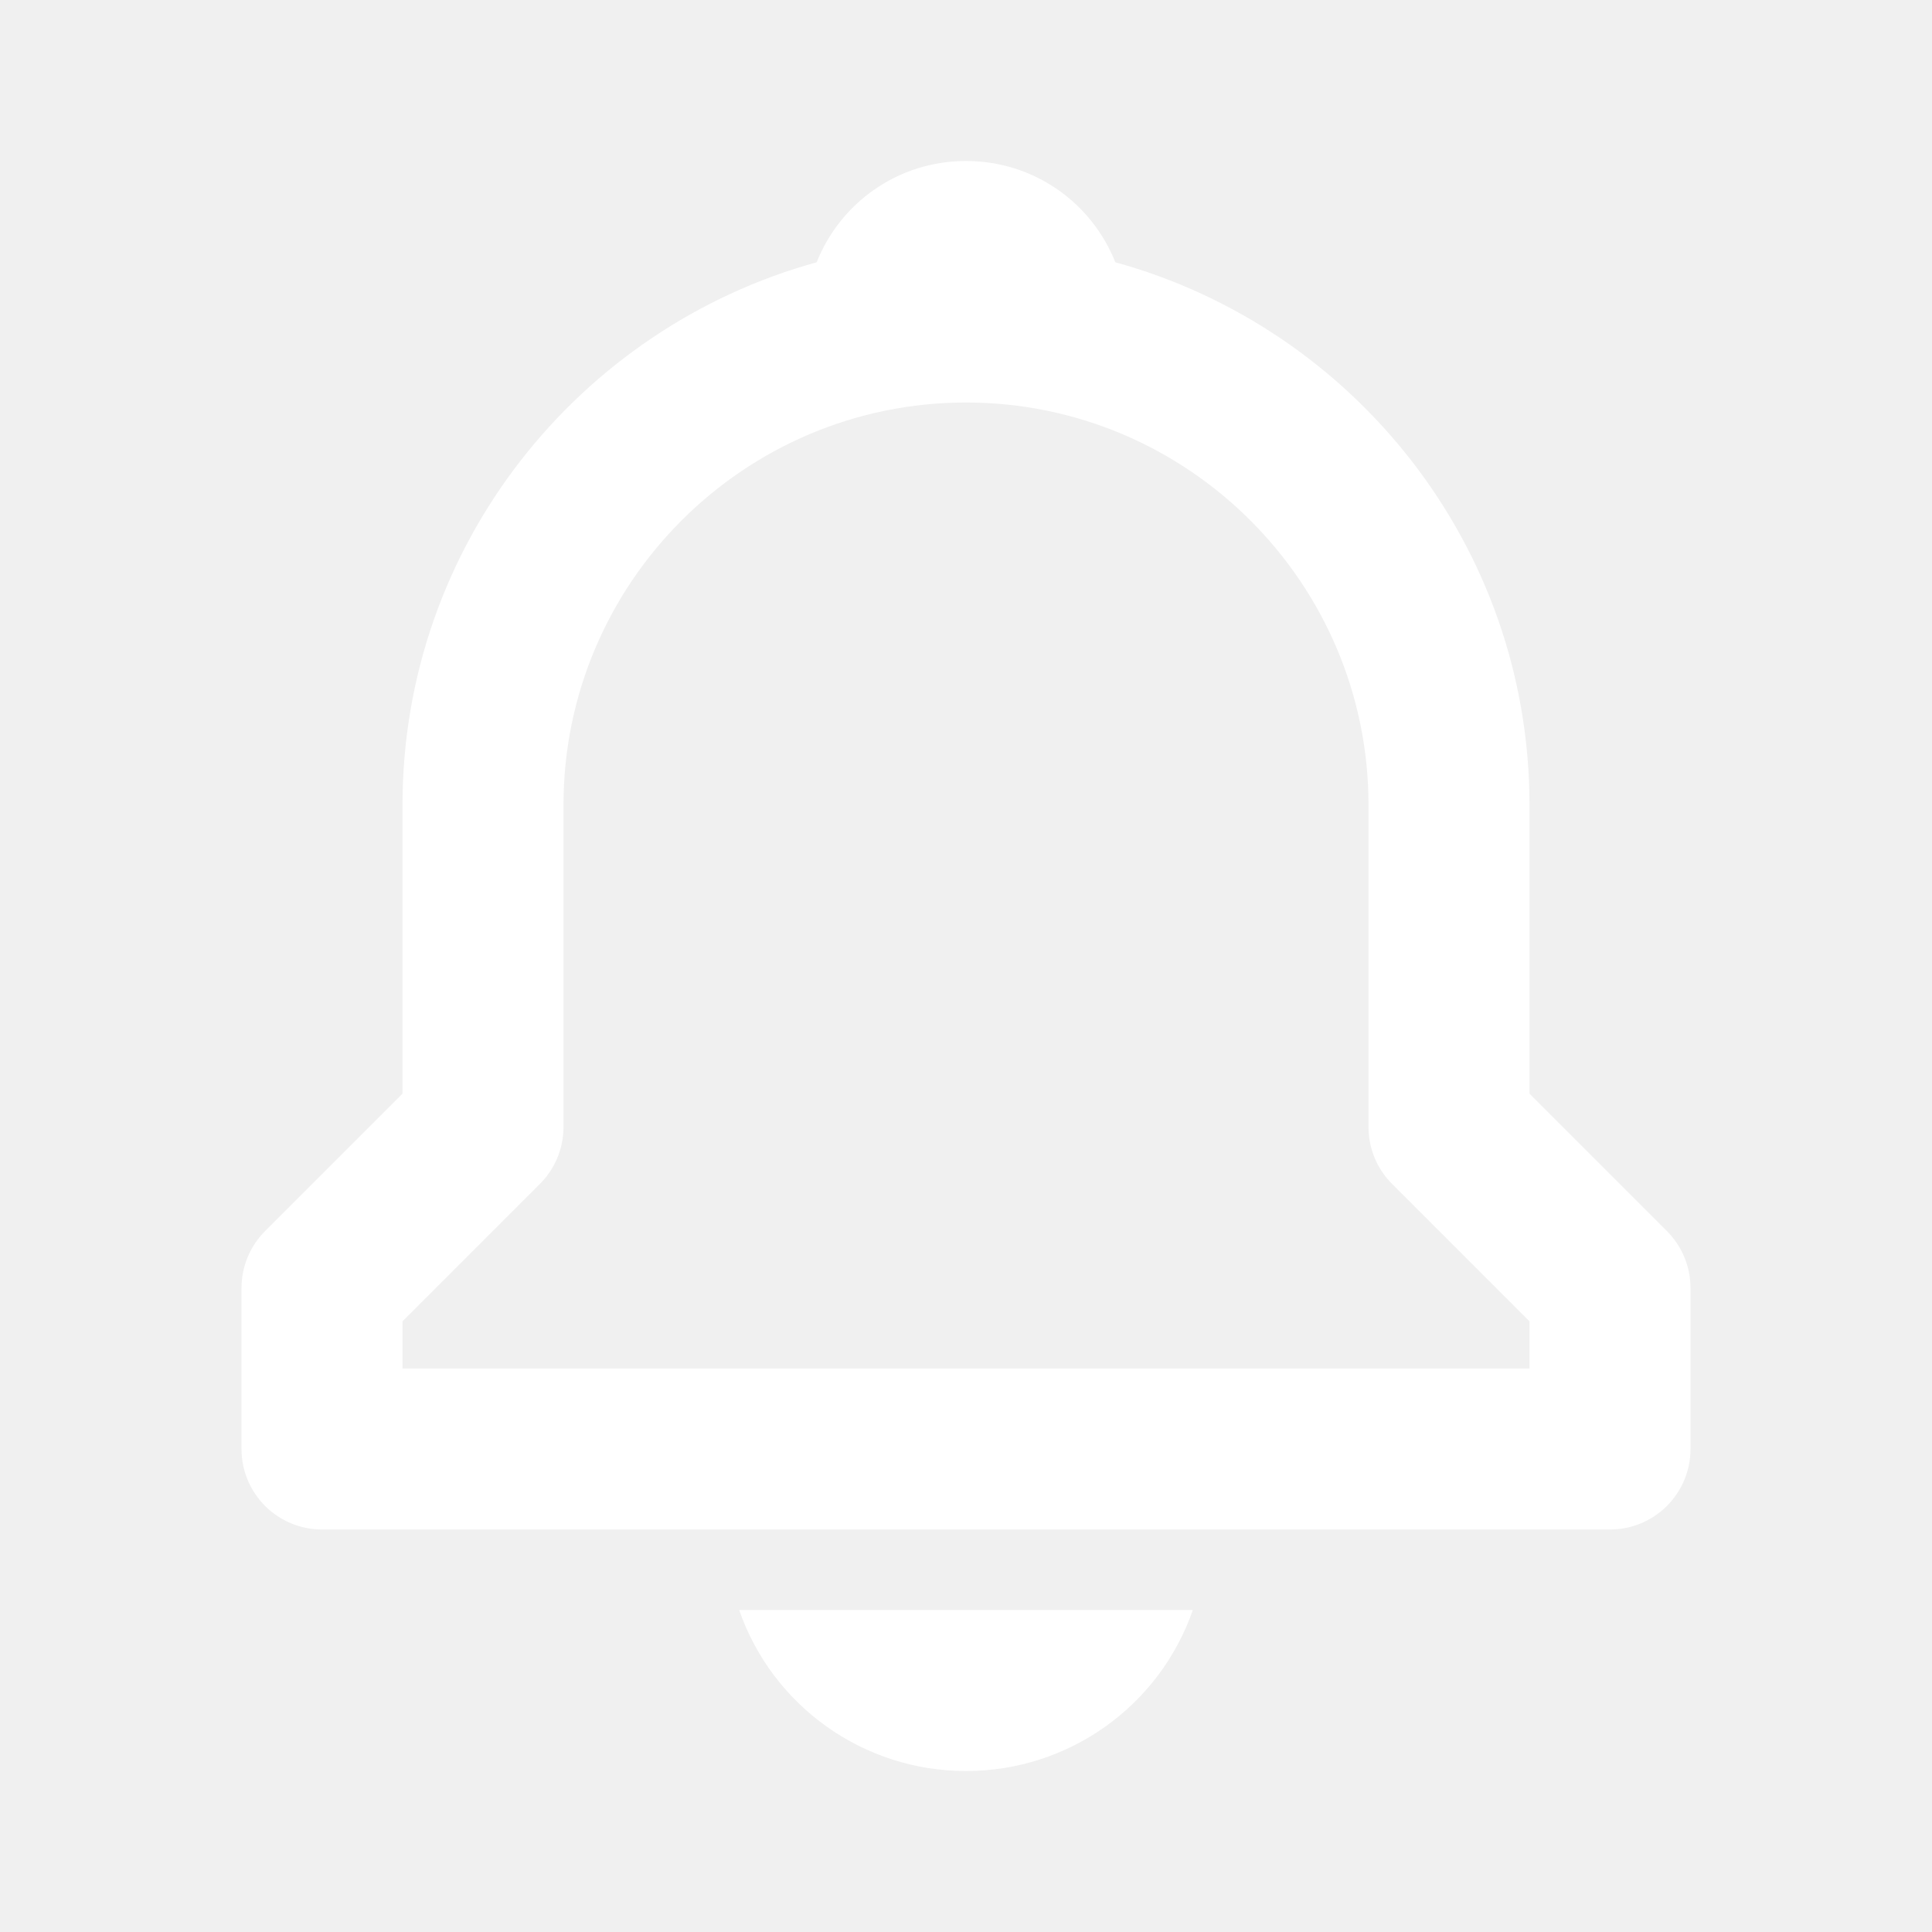
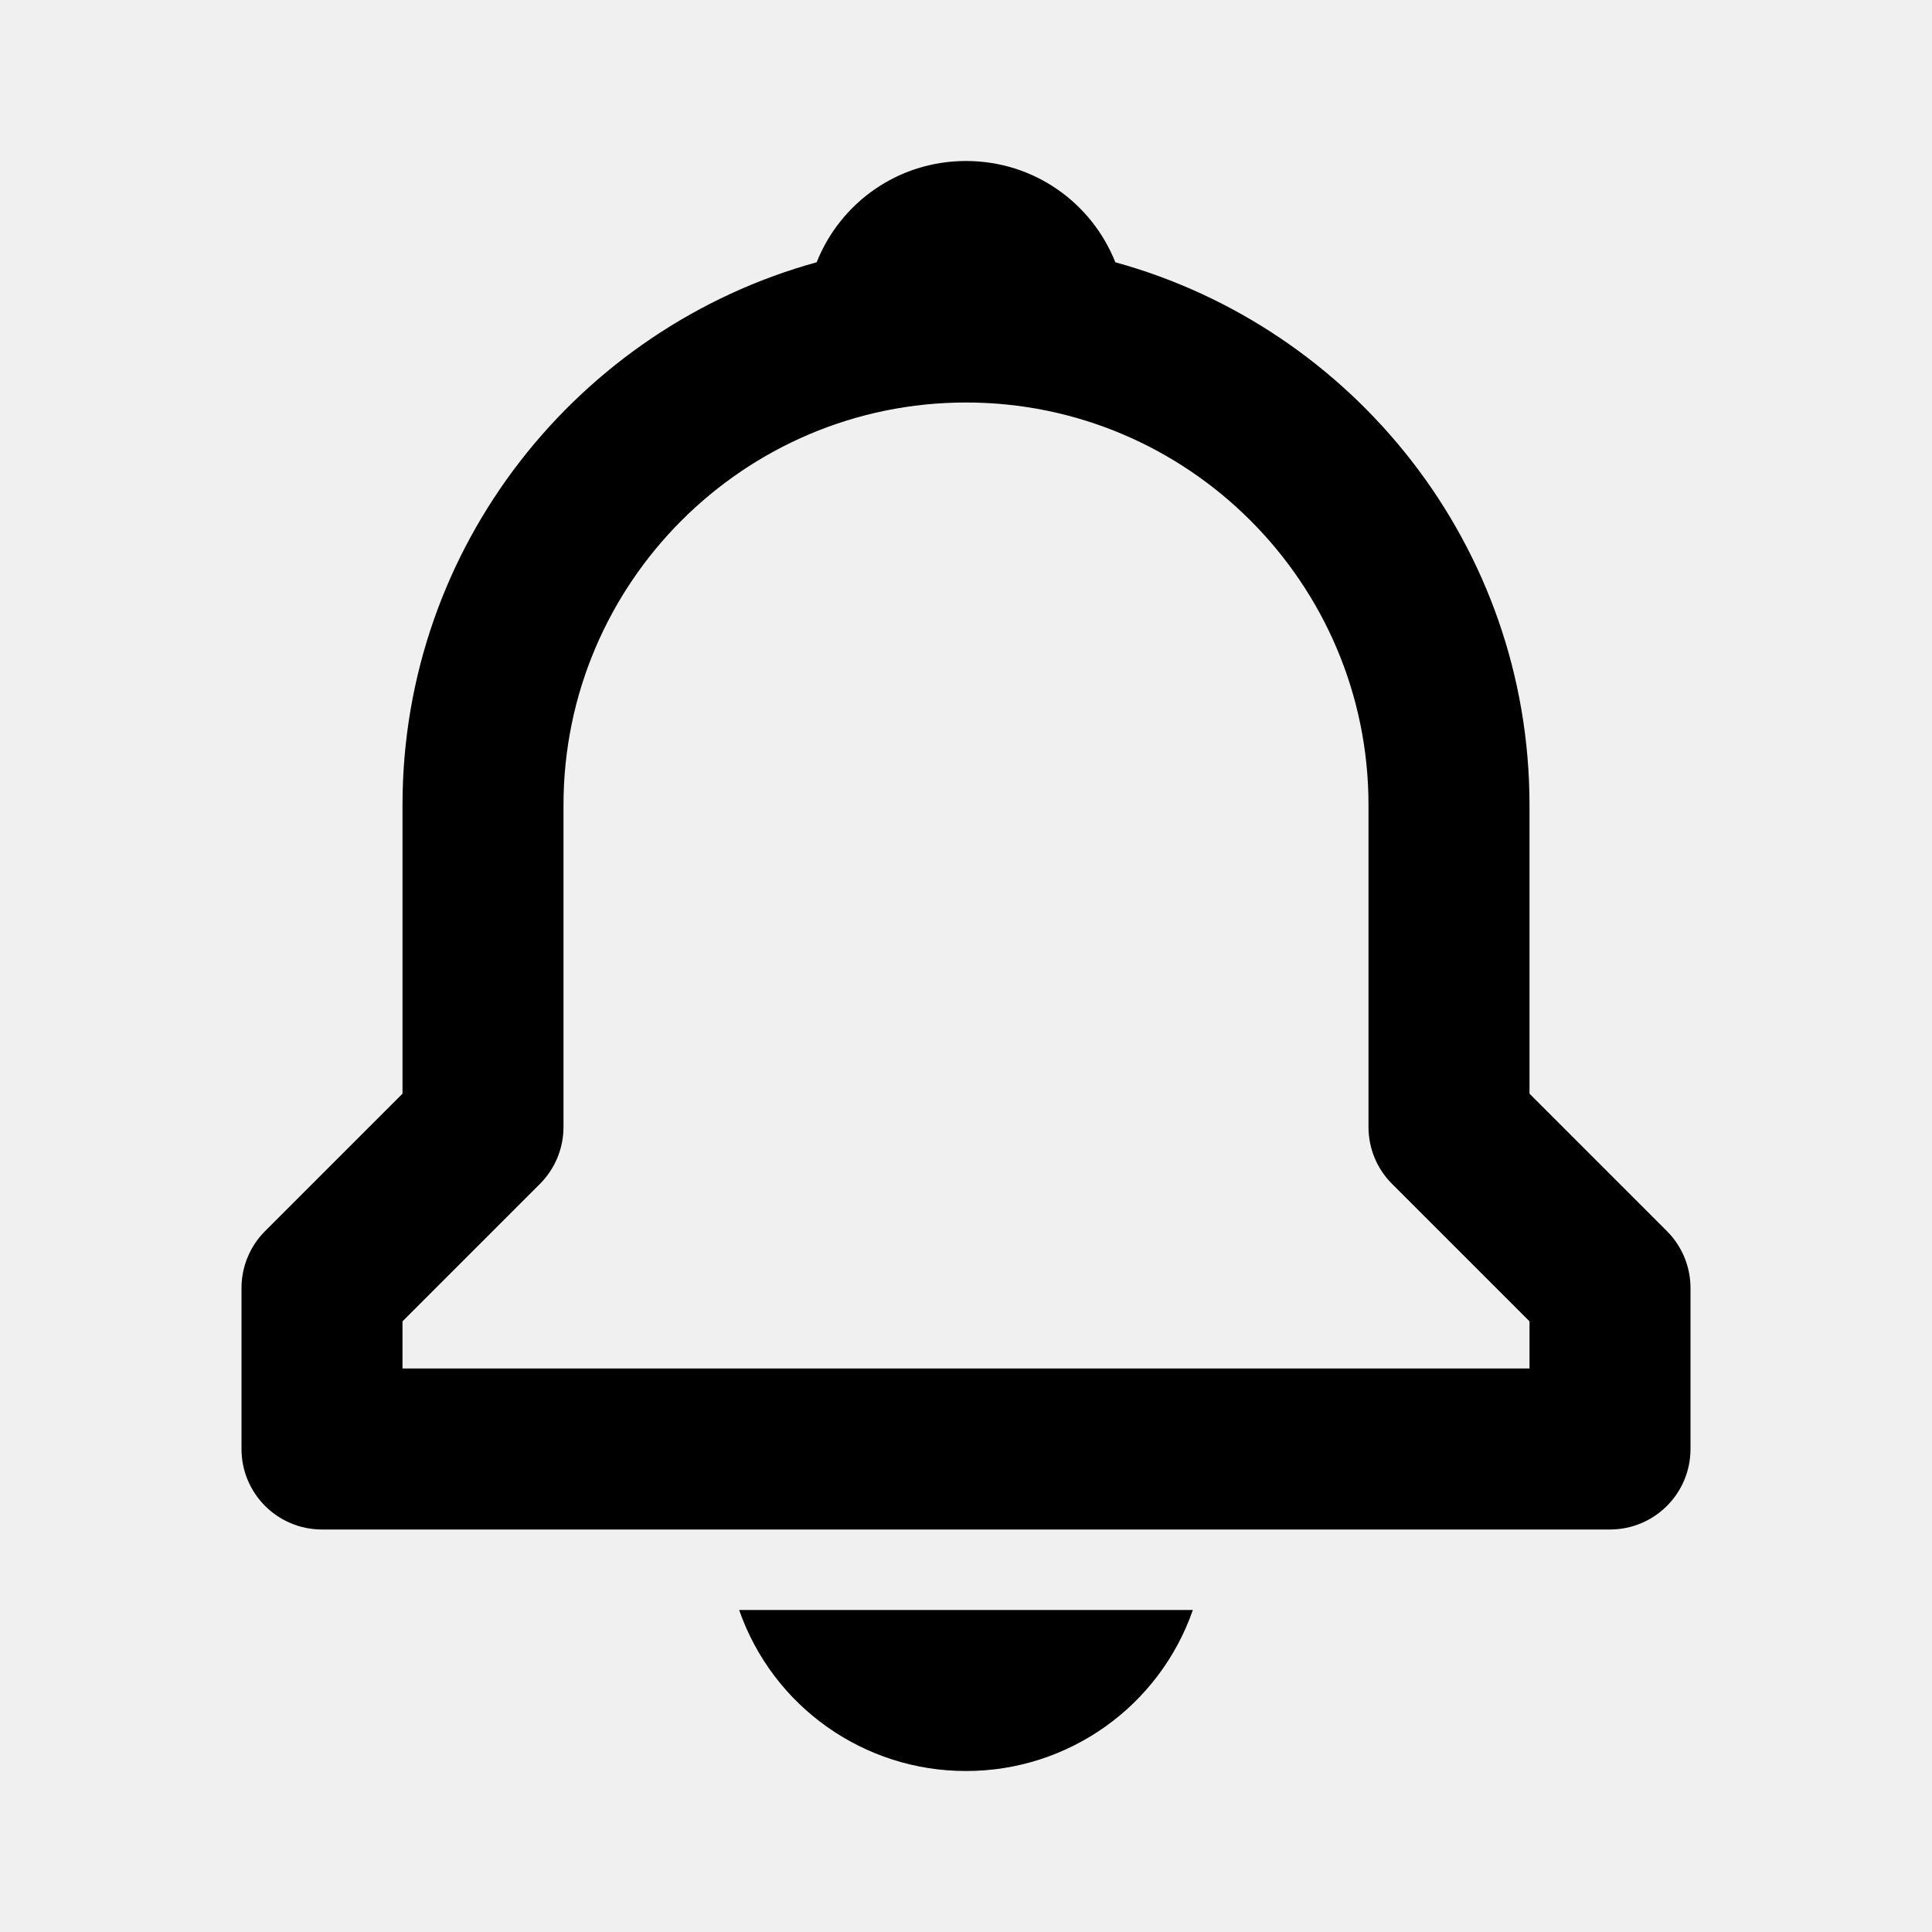
<svg xmlns="http://www.w3.org/2000/svg" width="24" height="24" viewBox="0 0 24 24">
-   <path fill="#fff" d="M19 13.586V10c0-3.217-2.185-5.927-5.145-6.742C13.562 2.52 12.846 2 12 2s-1.562.52-1.855 1.258C7.185 4.074 5 6.783 5 10v3.586l-1.707 1.707A1 1 0 0 0 3 16v2a1 1 0 0 0 1 1h16a1 1 0 0 0 1-1v-2a1 1 0 0 0-.293-.707zM19 17H5v-.586l1.707-1.707A1 1 0 0 0 7 14v-4c0-2.757 2.243-5 5-5s5 2.243 5 5v4c0 .266.105.52.293.707L19 16.414zm-7 5a2.98 2.98 0 0 0 2.818-2H9.182A2.98 2.98 0 0 0 12 22" />
+   <path fill="#000" d="M19 13.586V10c0-3.217-2.185-5.927-5.145-6.742C13.562 2.52 12.846 2 12 2s-1.562.52-1.855 1.258C7.185 4.074 5 6.783 5 10v3.586l-1.707 1.707A1 1 0 0 0 3 16v2a1 1 0 0 0 1 1h16a1 1 0 0 0 1-1v-2a1 1 0 0 0-.293-.707zM19 17H5v-.586l1.707-1.707A1 1 0 0 0 7 14v-4c0-2.757 2.243-5 5-5s5 2.243 5 5v4c0 .266.105.52.293.707L19 16.414zm-7 5a2.98 2.98 0 0 0 2.818-2H9.182A2.98 2.98 0 0 0 12 22" />
</svg>
